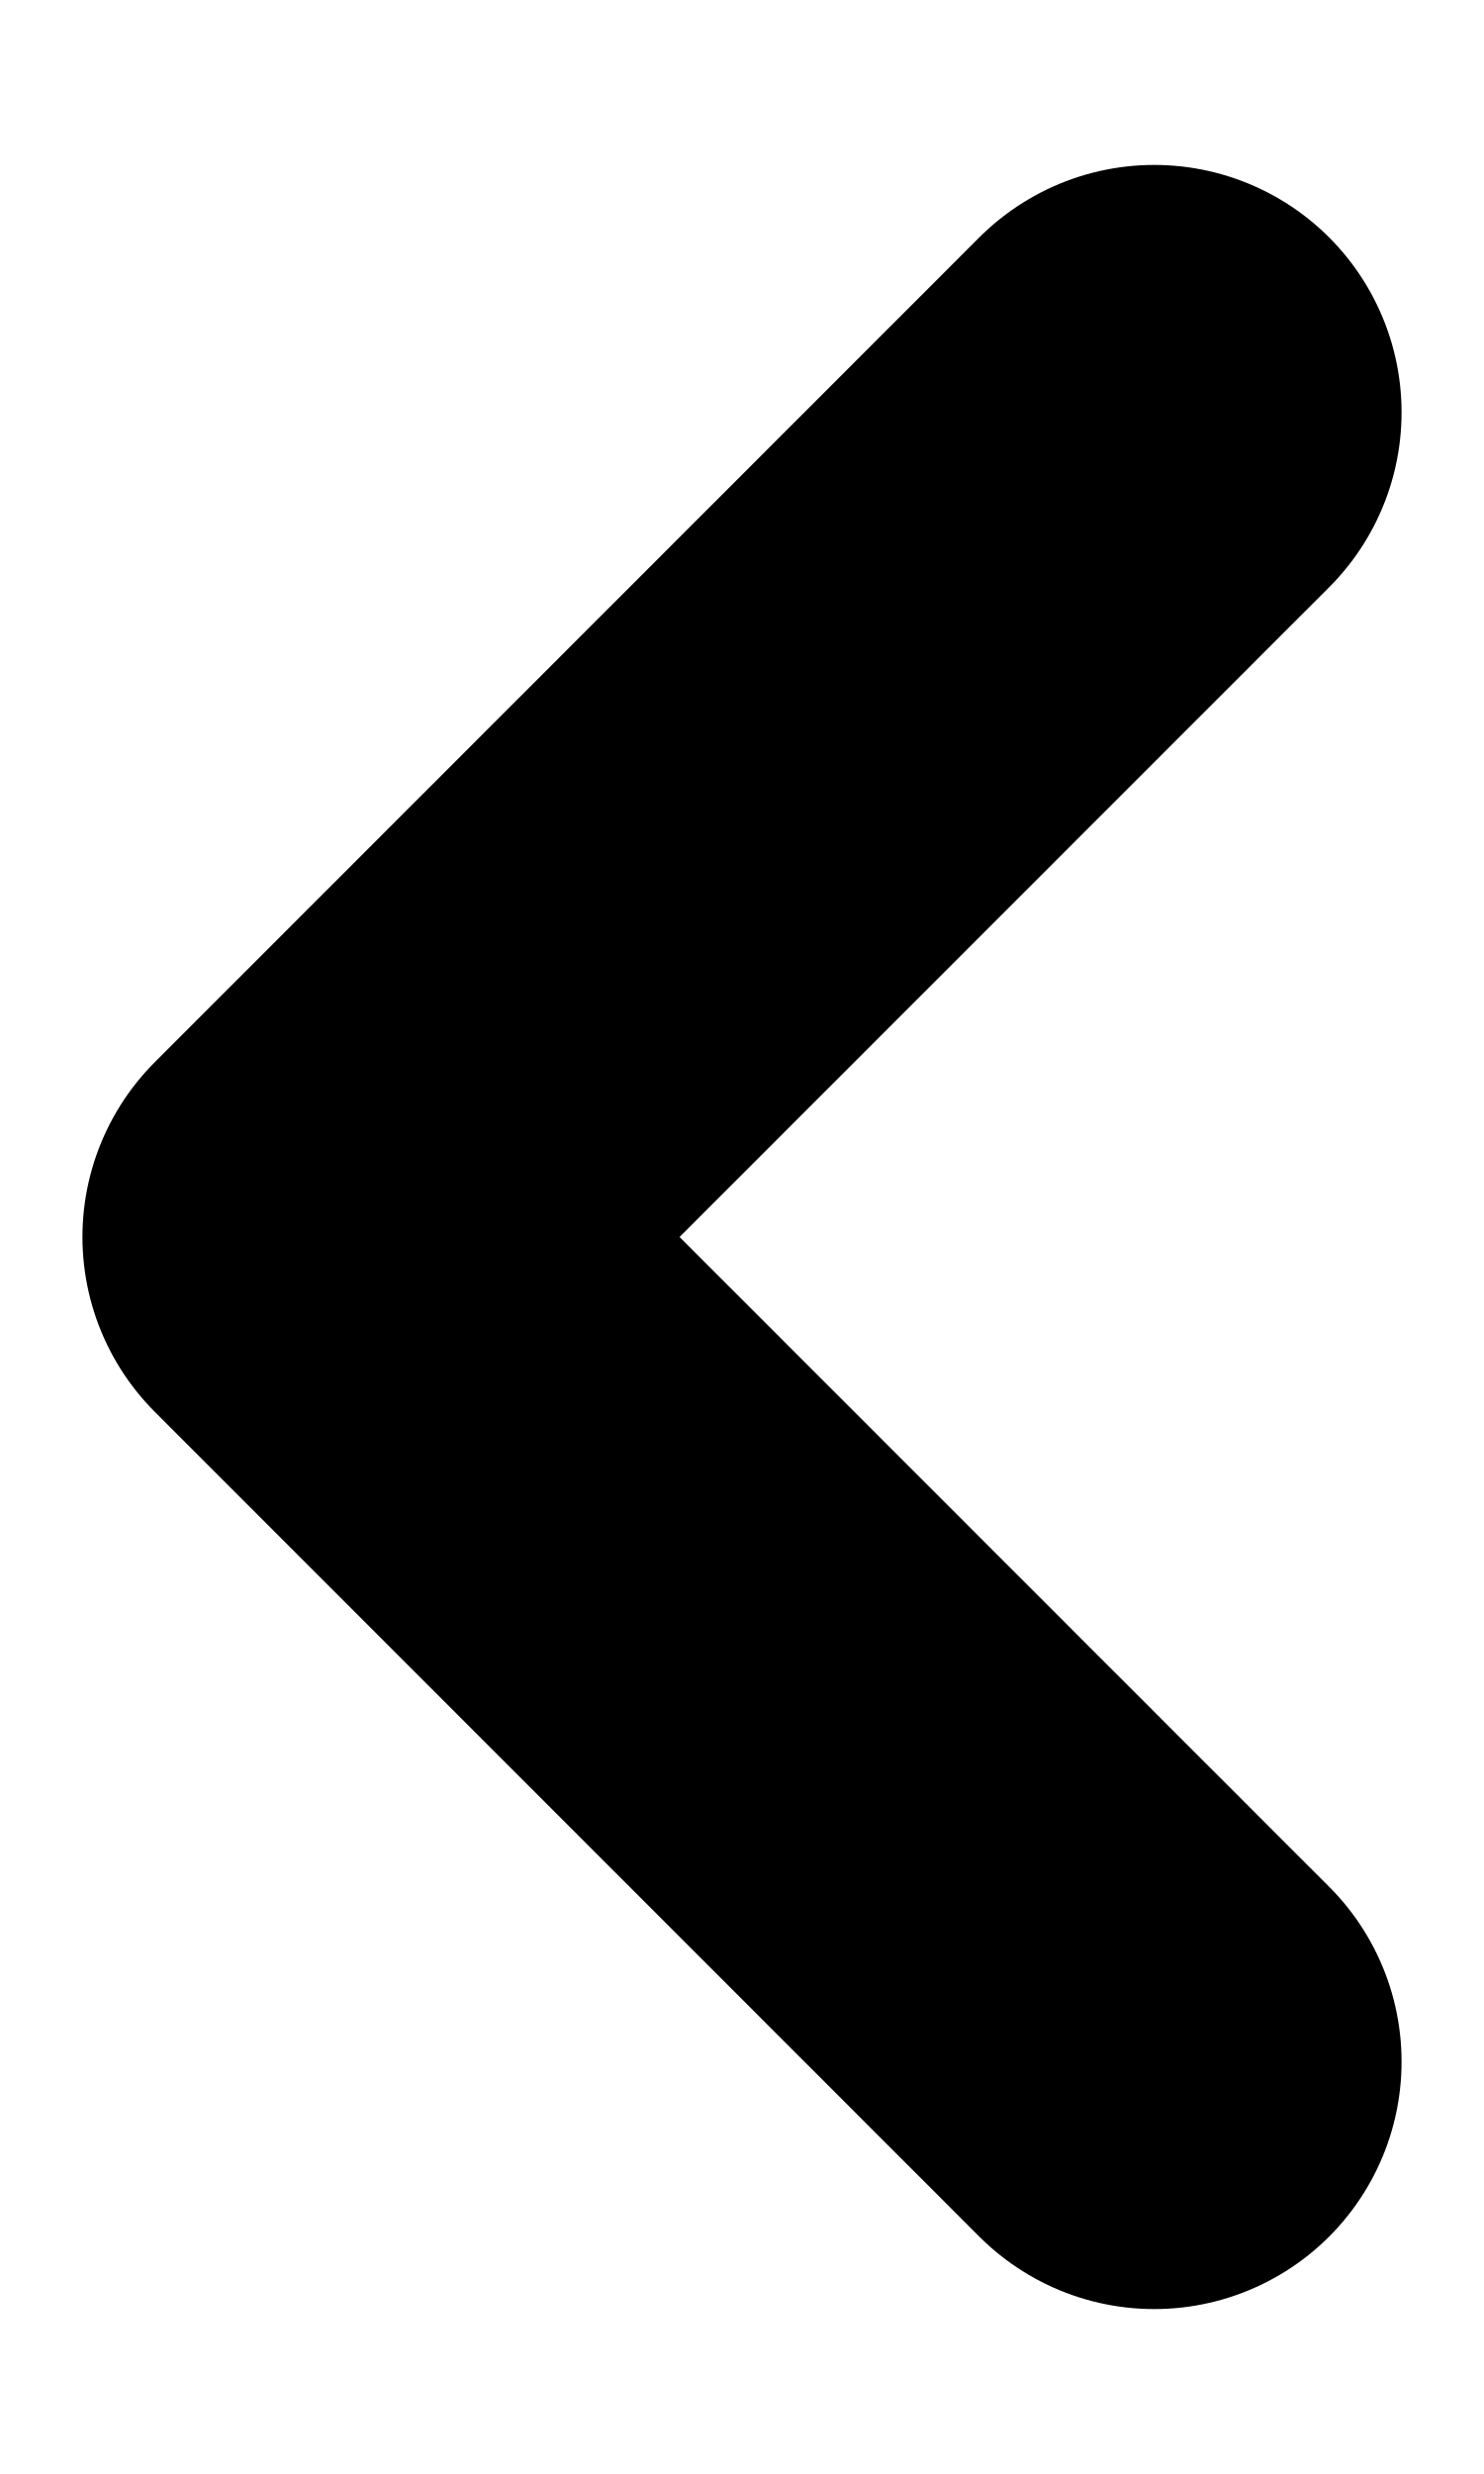
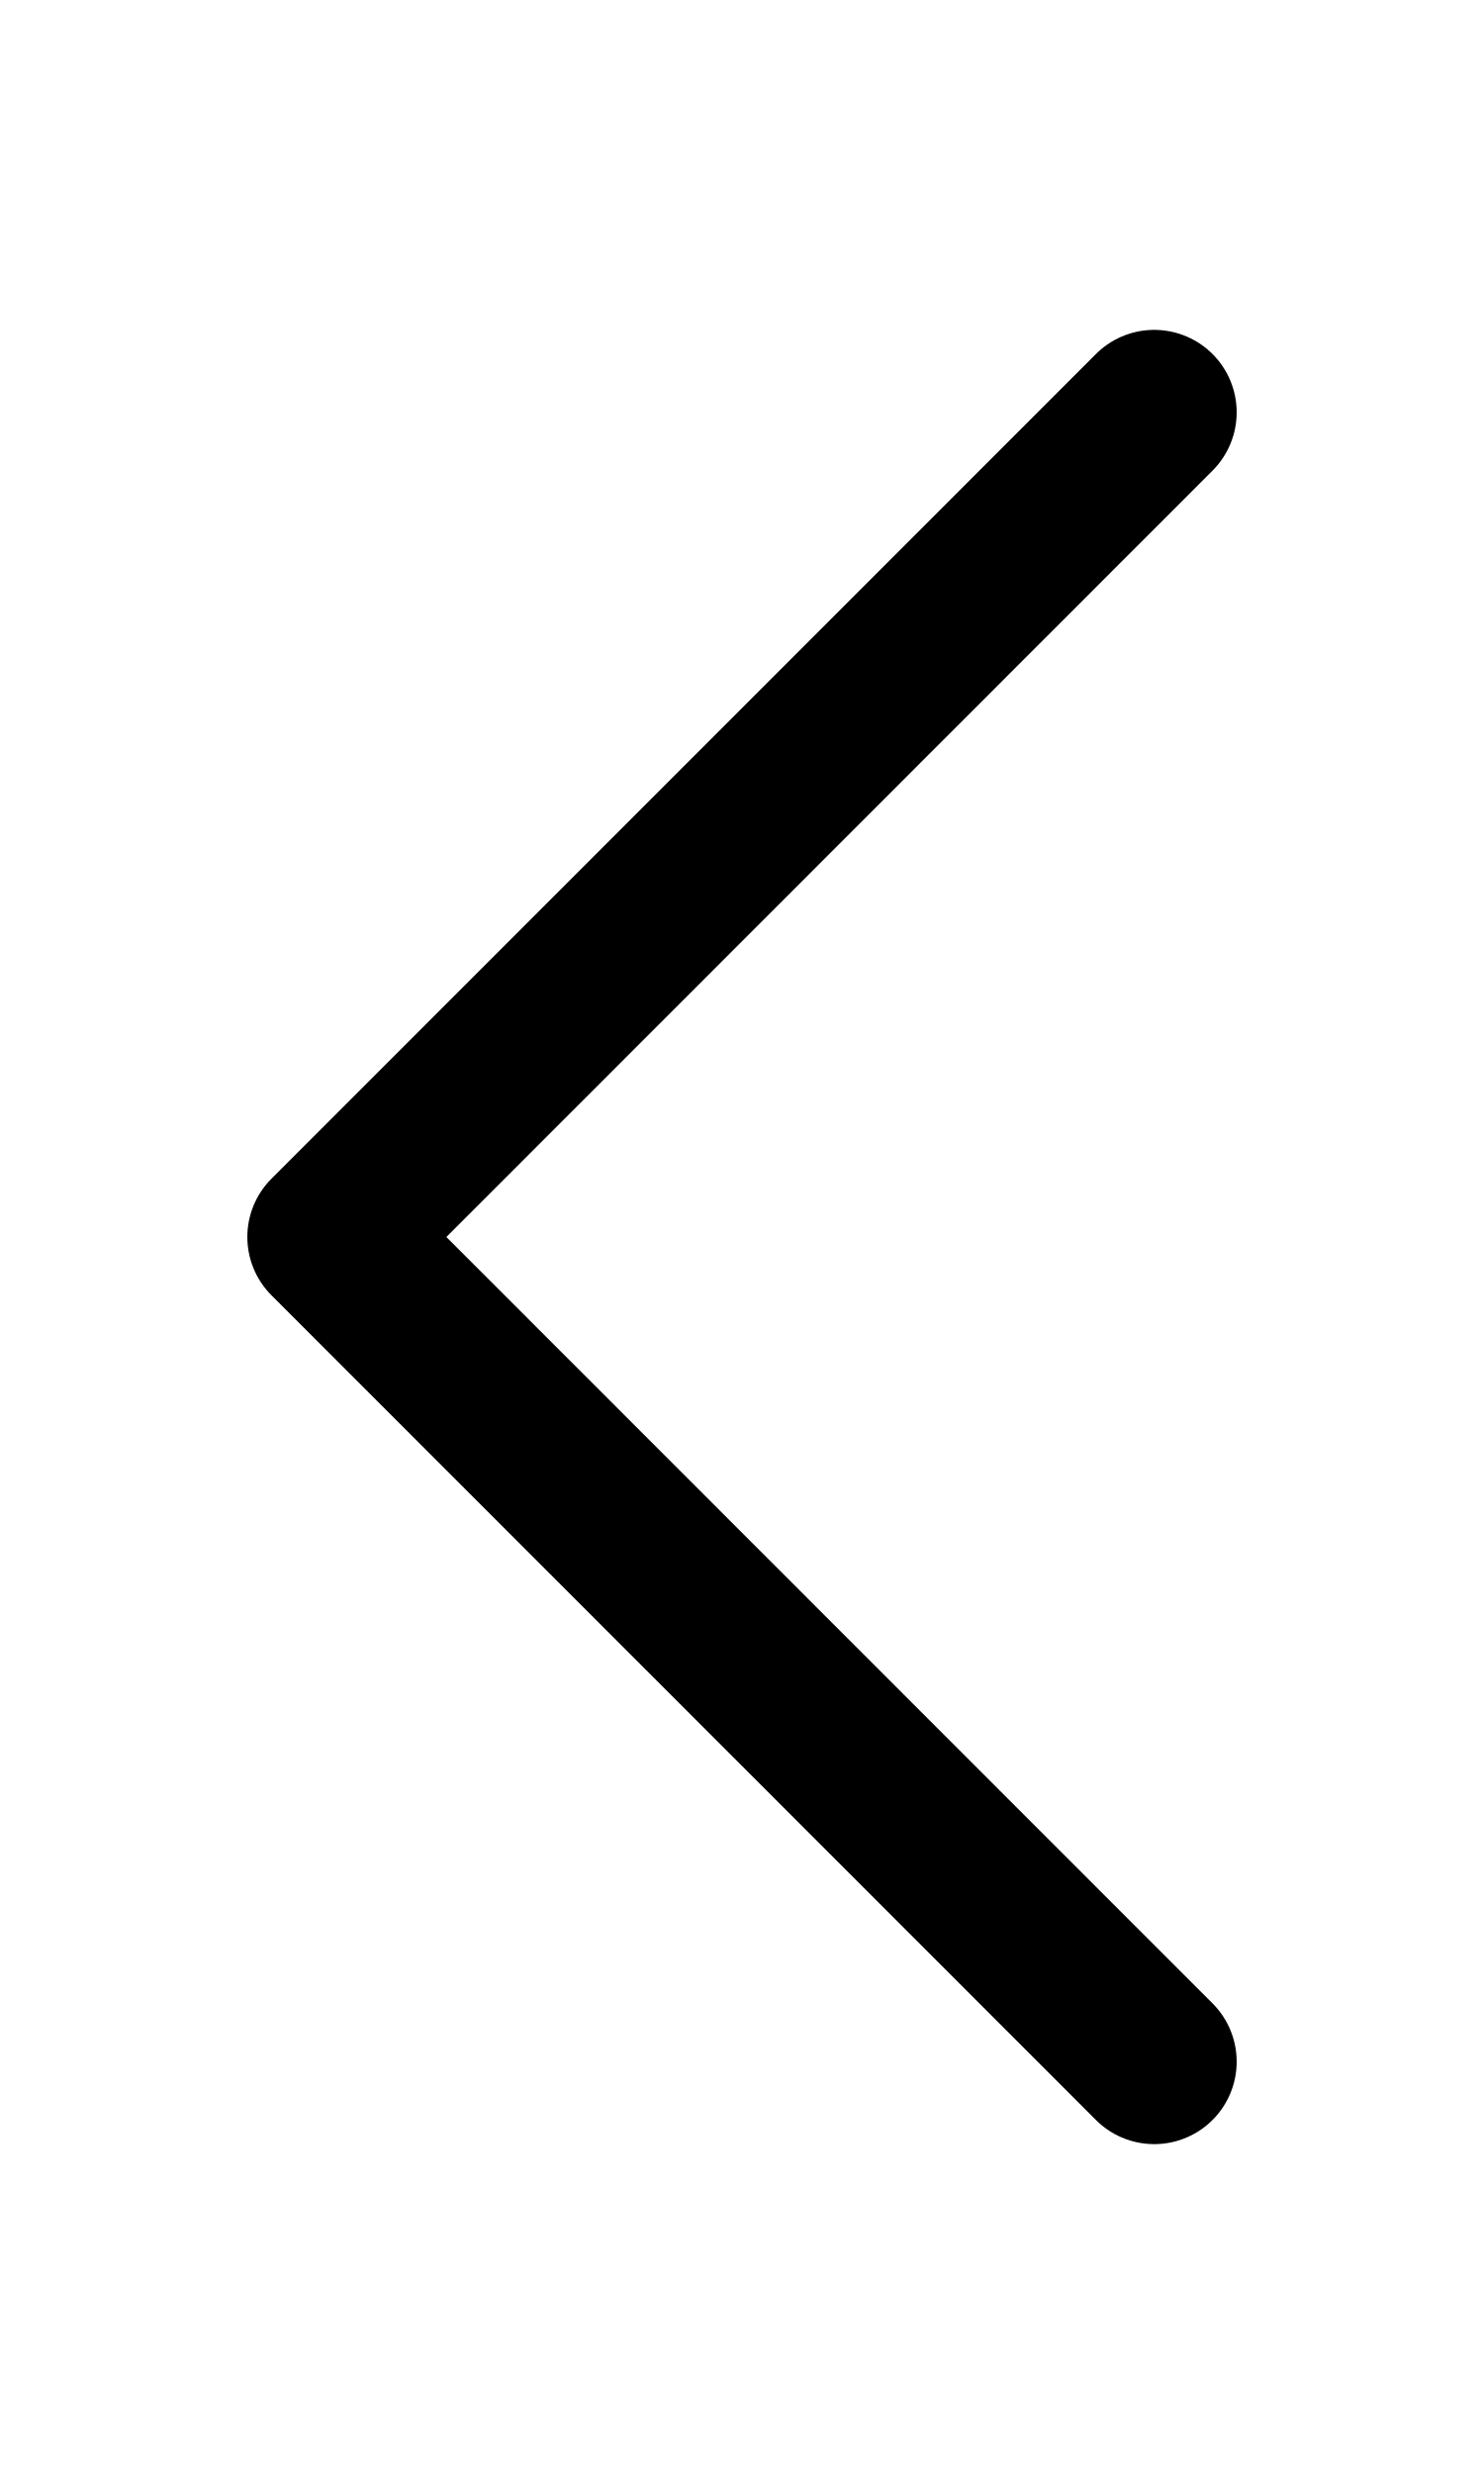
<svg xmlns="http://www.w3.org/2000/svg" width="9" height="15" viewBox="0 0 9 15" fill="none">
-   <path d="M7 12.5L2 7.5L7 2.5" stroke="currentColor" stroke-width="3" stroke-linecap="round" stroke-linejoin="round" />
+   <path d="M7 12.5L2 7.5L7 2.5" stroke="currentColor" strokeWidth="3" stroke-linecap="round" stroke-linejoin="round" />
</svg>
